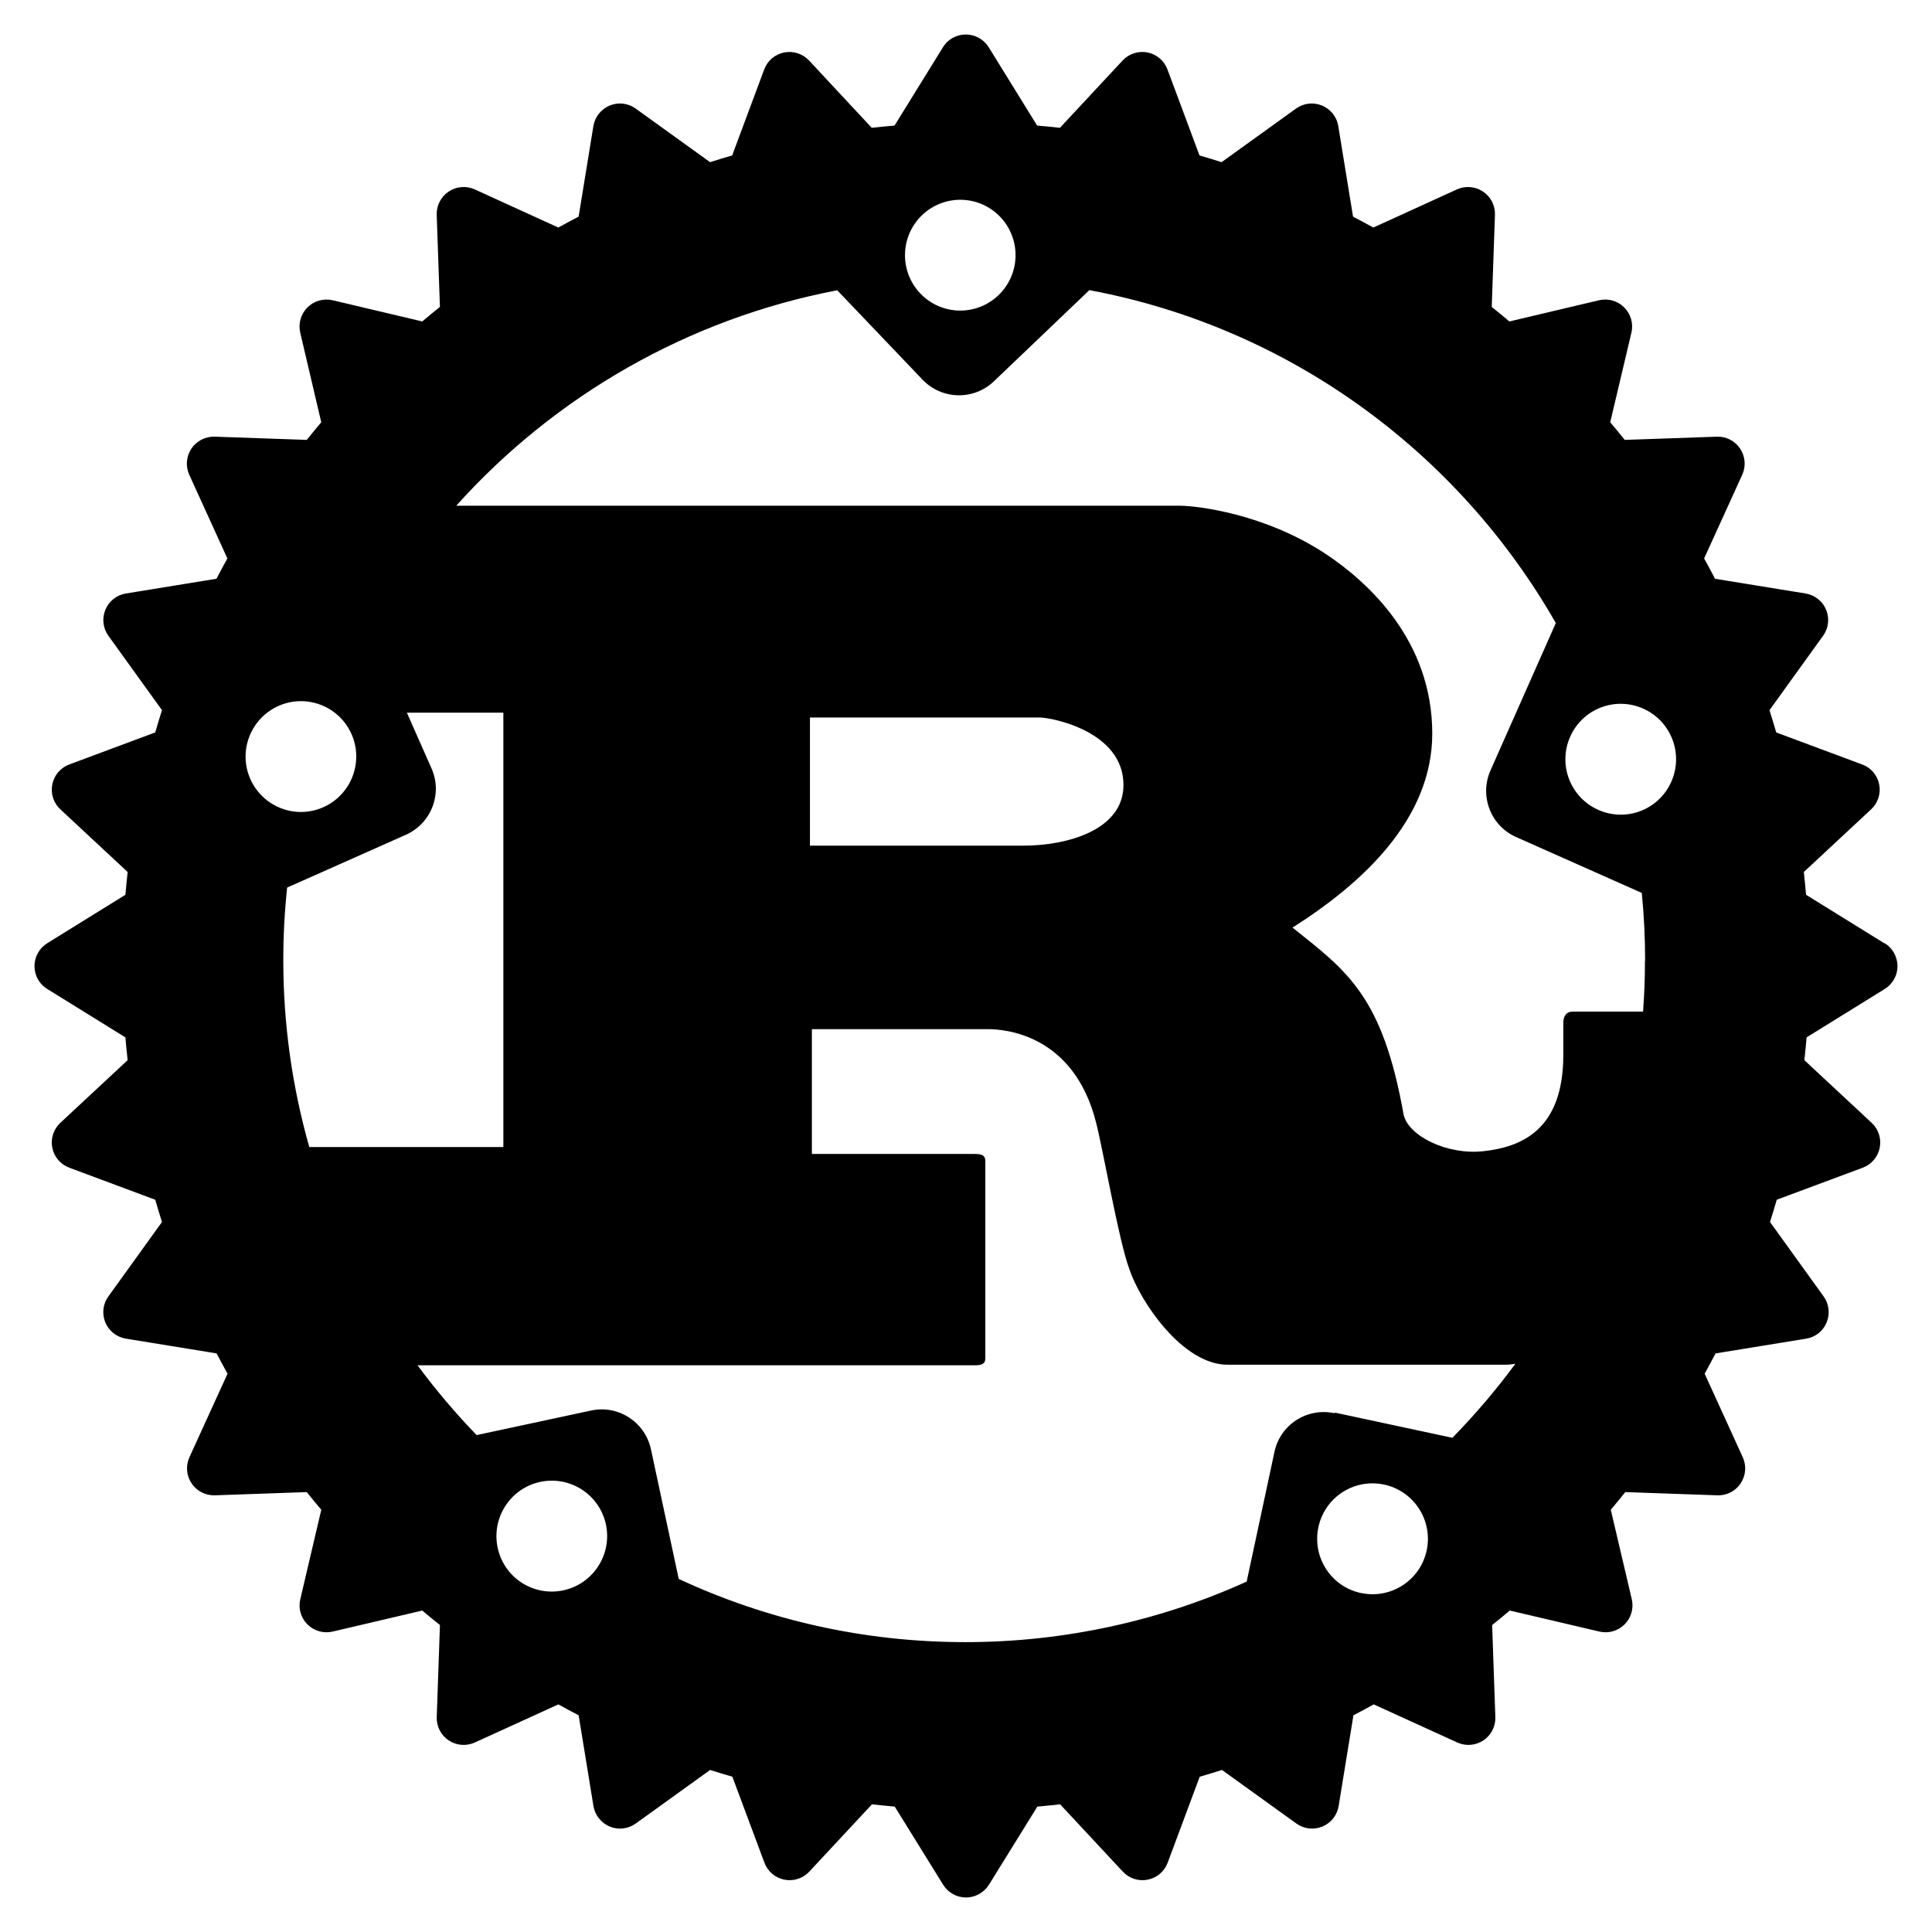
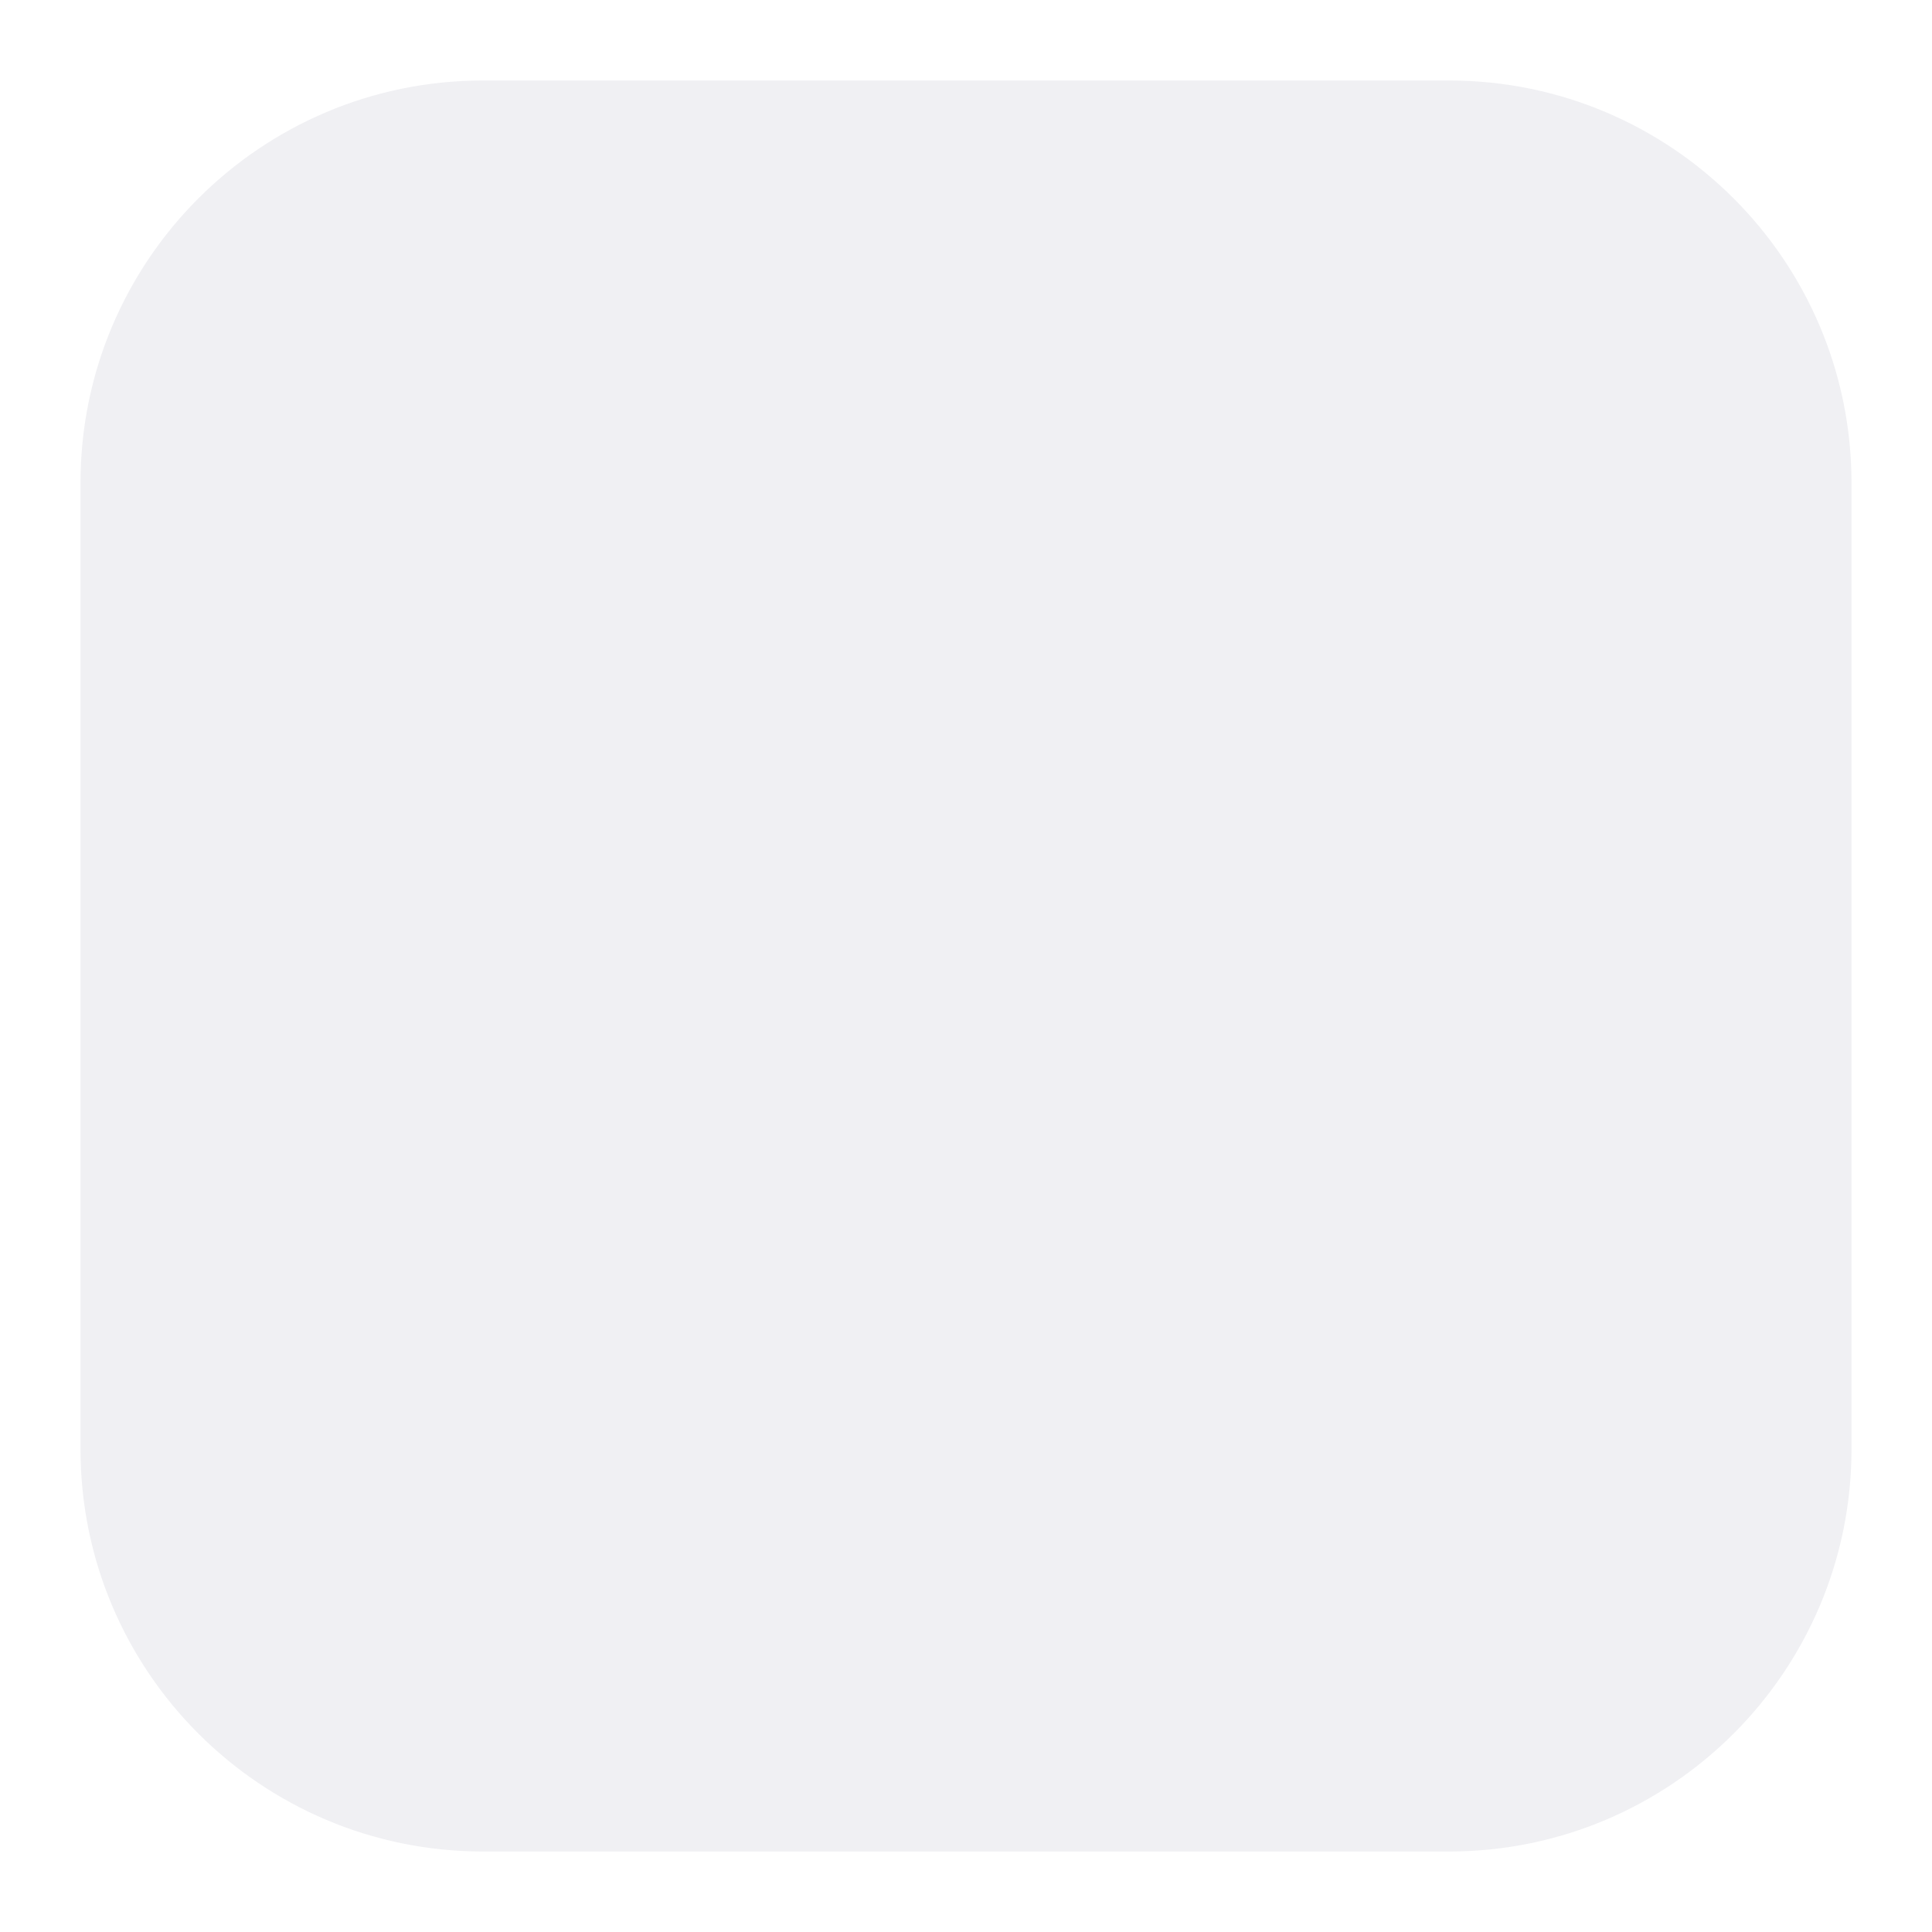
- <svg xmlns="http://www.w3.org/2000/svg" fill="none" viewBox="0 0 224 224">
-   <path fill="#000" d="m218.46 109.358-9.062-5.614q-.114-1.322-.258-2.642l7.803-7.265a3.11 3.11 0 0 0 .933-2.89 3.09 3.09 0 0 0-1.967-2.312l-9.97-3.715c-.25-.863-.512-1.72-.781-2.58l6.214-8.628a3.114 3.114 0 0 0-.592-4.263 3.1 3.1 0 0 0-1.431-.637l-10.507-1.709a81 81 0 0 0-1.263-2.353l4.417-9.7a3.12 3.12 0 0 0-.243-3.035 3.1 3.1 0 0 0-2.705-1.385l-10.671.372a85 85 0 0 0-1.685-2.044l2.456-10.381a3.125 3.125 0 0 0-3.762-3.763l-10.384 2.456a89 89 0 0 0-2.047-1.684l.373-10.671a3.11 3.11 0 0 0-1.385-2.704 3.13 3.13 0 0 0-3.034-.246l-9.681 4.417c-.782-.429-1.567-.854-2.353-1.265l-1.713-10.506a3.1 3.1 0 0 0-1.887-2.373 3.11 3.11 0 0 0-3.014.35l-8.628 6.213q-1.275-.405-2.56-.778l-3.716-9.97a3.11 3.11 0 0 0-2.311-1.97 3.13 3.13 0 0 0-2.89.933l-7.266 7.802a94 94 0 0 0-2.643-.258l-5.614-9.082A3.13 3.13 0 0 0 111.97 4c-1.09 0-2.085.56-2.642 1.478l-5.615 9.081a93 93 0 0 0-2.642.259l-7.266-7.802a3.13 3.13 0 0 0-2.89-.933 3.1 3.1 0 0 0-2.312 1.97l-3.715 9.97q-1.285.37-2.56.778L73.7 12.588a3.1 3.1 0 0 0-3.014-.35A3.13 3.13 0 0 0 68.8 14.61l-1.713 10.506q-1.186.615-2.353 1.265l-9.681-4.417a3.125 3.125 0 0 0-4.42 2.95l.372 10.67q-1.035.83-2.048 1.685l-10.383-2.456a3.14 3.14 0 0 0-2.93.832 3.12 3.12 0 0 0-.833 2.93l2.436 10.383a94 94 0 0 0-1.68 2.043l-10.672-.372a3.14 3.14 0 0 0-2.704 1.385 3.13 3.13 0 0 0-.246 3.035l4.418 9.7c-.43.779-.855 1.563-1.266 2.353l-10.507 1.71a3.1 3.1 0 0 0-2.373 1.886 3.12 3.12 0 0 0 .35 3.013l6.214 8.628a89 89 0 0 0-.78 2.58l-9.97 3.715a3.117 3.117 0 0 0-1.035 5.202l7.803 7.265q-.147 1.319-.258 2.642l-9.062 5.614A3.12 3.12 0 0 0 4 112.021c0 1.092.56 2.084 1.478 2.642l9.062 5.614q.111 1.323.258 2.642l-7.803 7.265a3.117 3.117 0 0 0 1.034 5.201l9.97 3.716a110 110 0 0 0 .78 2.58l-6.212 8.627a3.11 3.11 0 0 0 .6 4.27c.419.33.916.547 1.443.63l10.507 1.709q.611 1.188 1.265 2.353l-4.417 9.68a3.126 3.126 0 0 0 2.95 4.42l10.65-.374q.83 1.035 1.685 2.047l-2.435 10.383a3.09 3.09 0 0 0 .831 2.91 3.12 3.12 0 0 0 2.931.83l10.384-2.436a82 82 0 0 0 2.047 1.68l-.371 10.671a3.11 3.11 0 0 0 1.385 2.704 3.13 3.13 0 0 0 3.034.241l9.681-4.416q1.168.648 2.353 1.265l1.713 10.505a3.15 3.15 0 0 0 1.887 2.395 3.11 3.11 0 0 0 3.014-.349l8.628-6.213c.853.271 1.71.535 2.58.783l3.716 9.969a3.11 3.11 0 0 0 2.312 1.967 3.11 3.11 0 0 0 2.89-.933l7.266-7.802c.877.101 1.761.186 2.642.264l5.615 9.061a3.12 3.12 0 0 0 2.642 1.478 3.17 3.17 0 0 0 2.663-1.478l5.614-9.061c.884-.078 1.765-.163 2.643-.264l7.265 7.802a3.1 3.1 0 0 0 2.89.933 3.1 3.1 0 0 0 2.312-1.967l3.716-9.969c.863-.248 1.719-.512 2.58-.783l8.629 6.213a3.12 3.12 0 0 0 4.9-2.045l1.713-10.506c.793-.411 1.577-.838 2.353-1.265l9.681 4.416a3.13 3.13 0 0 0 3.035-.241 3.13 3.13 0 0 0 1.385-2.704l-.372-10.671a82 82 0 0 0 2.046-1.68l10.383 2.436a3.123 3.123 0 0 0 3.763-3.74l-2.436-10.382a85 85 0 0 0 1.68-2.048l10.672.374a3.1 3.1 0 0 0 2.704-1.385 3.12 3.12 0 0 0 .244-3.035l-4.417-9.68q.646-1.168 1.263-2.353l10.507-1.709a3.08 3.08 0 0 0 2.373-1.886 3.11 3.11 0 0 0-.35-3.014l-6.214-8.627q.408-1.286.781-2.58l9.97-3.716a3.11 3.11 0 0 0 1.967-2.311 3.11 3.11 0 0 0-.933-2.89l-7.803-7.265q.144-1.32.258-2.642l9.062-5.614a3.11 3.11 0 0 0 1.478-2.642 3.16 3.16 0 0 0-1.476-2.663zm-60.687 75.337c-3.468-.747-5.656-4.169-4.913-7.637a6.41 6.41 0 0 1 7.617-4.933c3.468.741 5.676 4.169 4.933 7.637a6.414 6.414 0 0 1-7.617 4.933zm-3.076-20.847c-3.158-.677-6.275 1.334-6.936 4.5l-3.22 15.026c-9.929 4.5-21.055 7.018-32.614 7.018-11.89 0-23.12-2.622-33.234-7.328l-3.22-15.026c-.677-3.158-3.778-5.18-6.936-4.499l-13.273 2.848a80 80 0 0 1-6.853-8.091h64.61c.731 0 1.218-.132 1.218-.797v-22.91c0-.665-.487-.797-1.218-.797H94.133v-14.469h20.415c1.864 0 9.97.533 12.551 10.898.811 3.179 2.601 13.54 3.818 16.863 1.214 3.715 6.152 11.146 11.415 11.146h32.202q.548-.002 1.166-.116a81 81 0 0 1-7.307 8.587l-13.583-2.911zm-89.38 20.537a6.407 6.407 0 0 1-7.617-4.933c-.74-3.467 1.462-6.894 4.934-7.637a6.417 6.417 0 0 1 7.617 4.933c.74 3.468-1.464 6.894-4.934 7.637m-24.564-99.28a6.44 6.44 0 0 1-3.261 8.484c-3.241 1.438-7.019-.025-8.464-3.261s.025-7.039 3.262-8.483a6.416 6.416 0 0 1 8.463 3.26M33.22 102.94l13.83-6.15c2.952-1.311 4.294-4.769 2.972-7.72l-2.848-6.44H58.36v50.362h-22.5a79.2 79.2 0 0 1-3.014-21.672c0-2.869.155-5.697.452-8.483l-.08.103zm60.687-4.892v-14.86h26.629c1.376 0 9.722 1.59 9.722 7.822 0 5.18-6.399 7.038-11.663 7.038h-24.77zm96.811 13.375c0 1.973-.072 3.922-.216 5.862h-8.113c-.811 0-1.137.532-1.137 1.327v3.715c0 8.752-4.934 10.671-9.268 11.146-4.129.464-8.691-1.726-9.248-4.252-2.436-13.684-6.482-16.595-12.881-21.672 7.948-5.036 16.204-12.487 16.204-22.498 0-10.753-7.369-17.523-12.385-20.847-7.059-4.644-14.862-5.572-16.968-5.572H52.899c11.374-12.673 26.835-21.673 44.174-24.975l9.887 10.361a5.85 5.85 0 0 0 8.278.19l11.064-10.568c23.119 4.314 42.729 18.721 54.082 38.598l-7.576 17.09c-1.306 2.951.027 6.419 2.973 7.72l14.573 6.48c.255 2.607.383 5.224.384 7.843zM106.912 24.94a6.4 6.4 0 0 1 9.062.209 6.437 6.437 0 0 1-.213 9.082 6.396 6.396 0 0 1-9.062-.21 6.436 6.436 0 0 1 .213-9.083zm75.137 60.476a6.4 6.4 0 0 1 8.463-3.26 6.425 6.425 0 0 1 3.261 8.482 6.4 6.4 0 0 1-8.463 3.261 6.425 6.425 0 0 1-3.261-8.483" />
+ <svg xmlns="http://www.w3.org/2000/svg" viewBox="0 0 24 24" width="24" height="24">
+   <rect x="1" y="1" width="22" height="22" rx="5" fill="#F0F0F3" />
+   <g transform="translate(4,4) scale(0.667)">
+     <path fill="#000" d="m218.46 109.358-9.062-5.614q-.114-1.322-.258-2.642l7.803-7.265a3.11 3.11 0 0 0 .933-2.89 3.09 3.09 0 0 0-1.967-2.312l-9.97-3.715c-.25-.863-.512-1.72-.781-2.58l6.214-8.628a3.114 3.114 0 0 0-.592-4.263 3.1 3.1 0 0 0-1.431-.637l-10.507-1.709a81 81 0 0 0-1.263-2.353l4.417-9.7a3.12 3.12 0 0 0-.243-3.035 3.1 3.1 0 0 0-2.705-1.385l-10.671.372a85 85 0 0 0-1.685-2.044l2.456-10.381a3.125 3.125 0 0 0-3.762-3.763l-10.384 2.456a89 89 0 0 0-2.047-1.684l.373-10.671a3.11 3.11 0 0 0-1.385-2.704 3.13 3.13 0 0 0-3.034-.246l-9.681 4.417c-.782-.429-1.567-.854-2.353-1.265l-1.713-10.506a3.1 3.1 0 0 0-1.887-2.373 3.11 3.11 0 0 0-3.014.35l-8.628 6.213q-1.275-.405-2.56-.778l-3.716-9.97a3.11 3.11 0 0 0-2.311-1.97 3.13 3.13 0 0 0-2.89.933l-7.266 7.802a94 94 0 0 0-2.643-.258l-5.614-9.082A3.13 3.13 0 0 0 111.97 4c-1.09 0-2.085.56-2.642 1.478l-5.615 9.081a93 93 0 0 0-2.642.259l-7.266-7.802a3.13 3.13 0 0 0-2.89-.933 3.1 3.1 0 0 0-2.312 1.97l-3.715 9.97q-1.285.37-2.56.778L73.7 12.588a3.1 3.1 0 0 0-3.014-.35A3.13 3.13 0 0 0 68.8 14.61l-1.713 10.506q-1.186.615-2.353 1.265l-9.681-4.417a3.125 3.125 0 0 0-4.42 2.95l.372 10.67q-1.035.83-2.048 1.685l-10.383-2.456a3.14 3.14 0 0 0-2.93.832 3.12 3.12 0 0 0-.833 2.93l2.436 10.383a94 94 0 0 0-1.68 2.043l-10.672-.372a3.14 3.14 0 0 0-2.704 1.385 3.13 3.13 0 0 0-.246 3.035l4.418 9.7c-.43.779-.855 1.563-1.266 2.353l-10.507 1.71a3.1 3.1 0 0 0-2.373 1.886 3.12 3.12 0 0 0 .35 3.013l6.214 8.628a89 89 0 0 0-.78 2.58l-9.97 3.715a3.117 3.117 0 0 0-1.035 5.202l7.803 7.265q-.147 1.319-.258 2.642l-9.062 5.614A3.12 3.12 0 0 0 4 112.021c0 1.092.56 2.084 1.478 2.642l9.062 5.614q.111 1.323.258 2.642l-7.803 7.265a3.117 3.117 0 0 0 1.034 5.201l9.97 3.716a110 110 0 0 0 .78 2.58l-6.212 8.627a3.11 3.11 0 0 0 .6 4.27c.419.33.916.547 1.443.63l10.507 1.709q.611 1.188 1.265 2.353l-4.417 9.68a3.126 3.126 0 0 0 2.95 4.42l10.65-.374q.83 1.035 1.685 2.047l-2.435 10.383a3.09 3.09 0 0 0 .831 2.91 3.12 3.12 0 0 0 2.931.83l10.384-2.436a82 82 0 0 0 2.047 1.68l-.371 10.671a3.11 3.11 0 0 0 1.385 2.704 3.13 3.13 0 0 0 3.034.241l9.681-4.416q1.168.648 2.353 1.265l1.713 10.505a3.15 3.15 0 0 0 1.887 2.395 3.11 3.11 0 0 0 3.014-.349l8.628-6.213c.853.271 1.71.535 2.58.783l3.716 9.969a3.11 3.11 0 0 0 2.312 1.967 3.11 3.11 0 0 0 2.89-.933l7.266-7.802c.877.101 1.761.186 2.642.264l5.615 9.061a3.12 3.12 0 0 0 2.642 1.478 3.17 3.17 0 0 0 2.663-1.478l5.614-9.061c.884-.078 1.765-.163 2.643-.264l7.265 7.802a3.1 3.1 0 0 0 2.89.933 3.1 3.1 0 0 0 2.312-1.967l3.716-9.969c.863-.248 1.719-.512 2.58-.783l8.629 6.213a3.12 3.12 0 0 0 4.9-2.045l1.713-10.506c.793-.411 1.577-.838 2.353-1.265l9.681 4.416a3.13 3.13 0 0 0 3.035-.241 3.13 3.13 0 0 0 1.385-2.704l-.372-10.671a82 82 0 0 0 2.046-1.68l10.383 2.436a3.123 3.123 0 0 0 3.763-3.74l-2.436-10.382a85 85 0 0 0 1.68-2.048l10.672.374a3.1 3.1 0 0 0 2.704-1.385 3.12 3.12 0 0 0 .244-3.035l-4.417-9.68q.646-1.168 1.263-2.353l10.507-1.709a3.08 3.08 0 0 0 2.373-1.886 3.11 3.11 0 0 0-.35-3.014l-6.214-8.627q.408-1.286.781-2.58l9.97-3.716a3.11 3.11 0 0 0 1.967-2.311 3.11 3.11 0 0 0-.933-2.89l-7.803-7.265q.144-1.32.258-2.642l9.062-5.614a3.11 3.11 0 0 0 1.478-2.642 3.16 3.16 0 0 0-1.476-2.663zm-60.687 75.337c-3.468-.747-5.656-4.169-4.913-7.637a6.41 6.41 0 0 1 7.617-4.933c3.468.741 5.676 4.169 4.933 7.637a6.414 6.414 0 0 1-7.617 4.933zm-3.076-20.847c-3.158-.677-6.275 1.334-6.936 4.5l-3.22 15.026c-9.929 4.5-21.055 7.018-32.614 7.018-11.89 0-23.12-2.622-33.234-7.328l-3.22-15.026c-.677-3.158-3.778-5.18-6.936-4.499l-13.273 2.848a80 80 0 0 1-6.853-8.091h64.61c.731 0 1.218-.132 1.218-.797v-22.91c0-.665-.487-.797-1.218-.797H94.133v-14.469h20.415c1.864 0 9.97.533 12.551 10.898.811 3.179 2.601 13.54 3.818 16.863 1.214 3.715 6.152 11.146 11.415 11.146h32.202q.548-.002 1.166-.116a81 81 0 0 1-7.307 8.587l-13.583-2.911zm-89.38 20.537a6.407 6.407 0 0 1-7.617-4.933c-.74-3.467 1.462-6.894 4.934-7.637a6.417 6.417 0 0 1 7.617 4.933c.74 3.468-1.464 6.894-4.934 7.637m-24.564-99.28a6.44 6.44 0 0 1-3.261 8.484c-3.241 1.438-7.019-.025-8.464-3.261s.025-7.039 3.262-8.483a6.416 6.416 0 0 1 8.463 3.26M33.22 102.94l13.83-6.15c2.952-1.311 4.294-4.769 2.972-7.72l-2.848-6.44H58.36v50.362h-22.5a79.2 79.2 0 0 1-3.014-21.672c0-2.869.155-5.697.452-8.483l-.08.103zm60.687-4.892v-14.86h26.629c1.376 0 9.722 1.59 9.722 7.822 0 5.18-6.399 7.038-11.663 7.038h-24.77zm96.811 13.375c0 1.973-.072 3.922-.216 5.862h-8.113c-.811 0-1.137.532-1.137 1.327v3.715c0 8.752-4.934 10.671-9.268 11.146-4.129.464-8.691-1.726-9.248-4.252-2.436-13.684-6.482-16.595-12.881-21.672 7.948-5.036 16.204-12.487 16.204-22.498 0-10.753-7.369-17.523-12.385-20.847-7.059-4.644-14.862-5.572-16.968-5.572H52.899c11.374-12.673 26.835-21.673 44.174-24.975l9.887 10.361a5.85 5.85 0 0 0 8.278.19l11.064-10.568c23.119 4.314 42.729 18.721 54.082 38.598l-7.576 17.09c-1.306 2.951.027 6.419 2.973 7.72l14.573 6.48c.255 2.607.383 5.224.384 7.843zM106.912 24.94a6.4 6.4 0 0 1 9.062.209 6.437 6.437 0 0 1-.213 9.082 6.396 6.396 0 0 1-9.062-.21 6.436 6.436 0 0 1 .213-9.083zm75.137 60.476a6.4 6.4 0 0 1 8.463-3.26 6.425 6.425 0 0 1 3.261 8.482 6.4 6.4 0 0 1-8.463 3.261 6.425 6.425 0 0 1-3.261-8.483" />
+   </g>
</svg>
